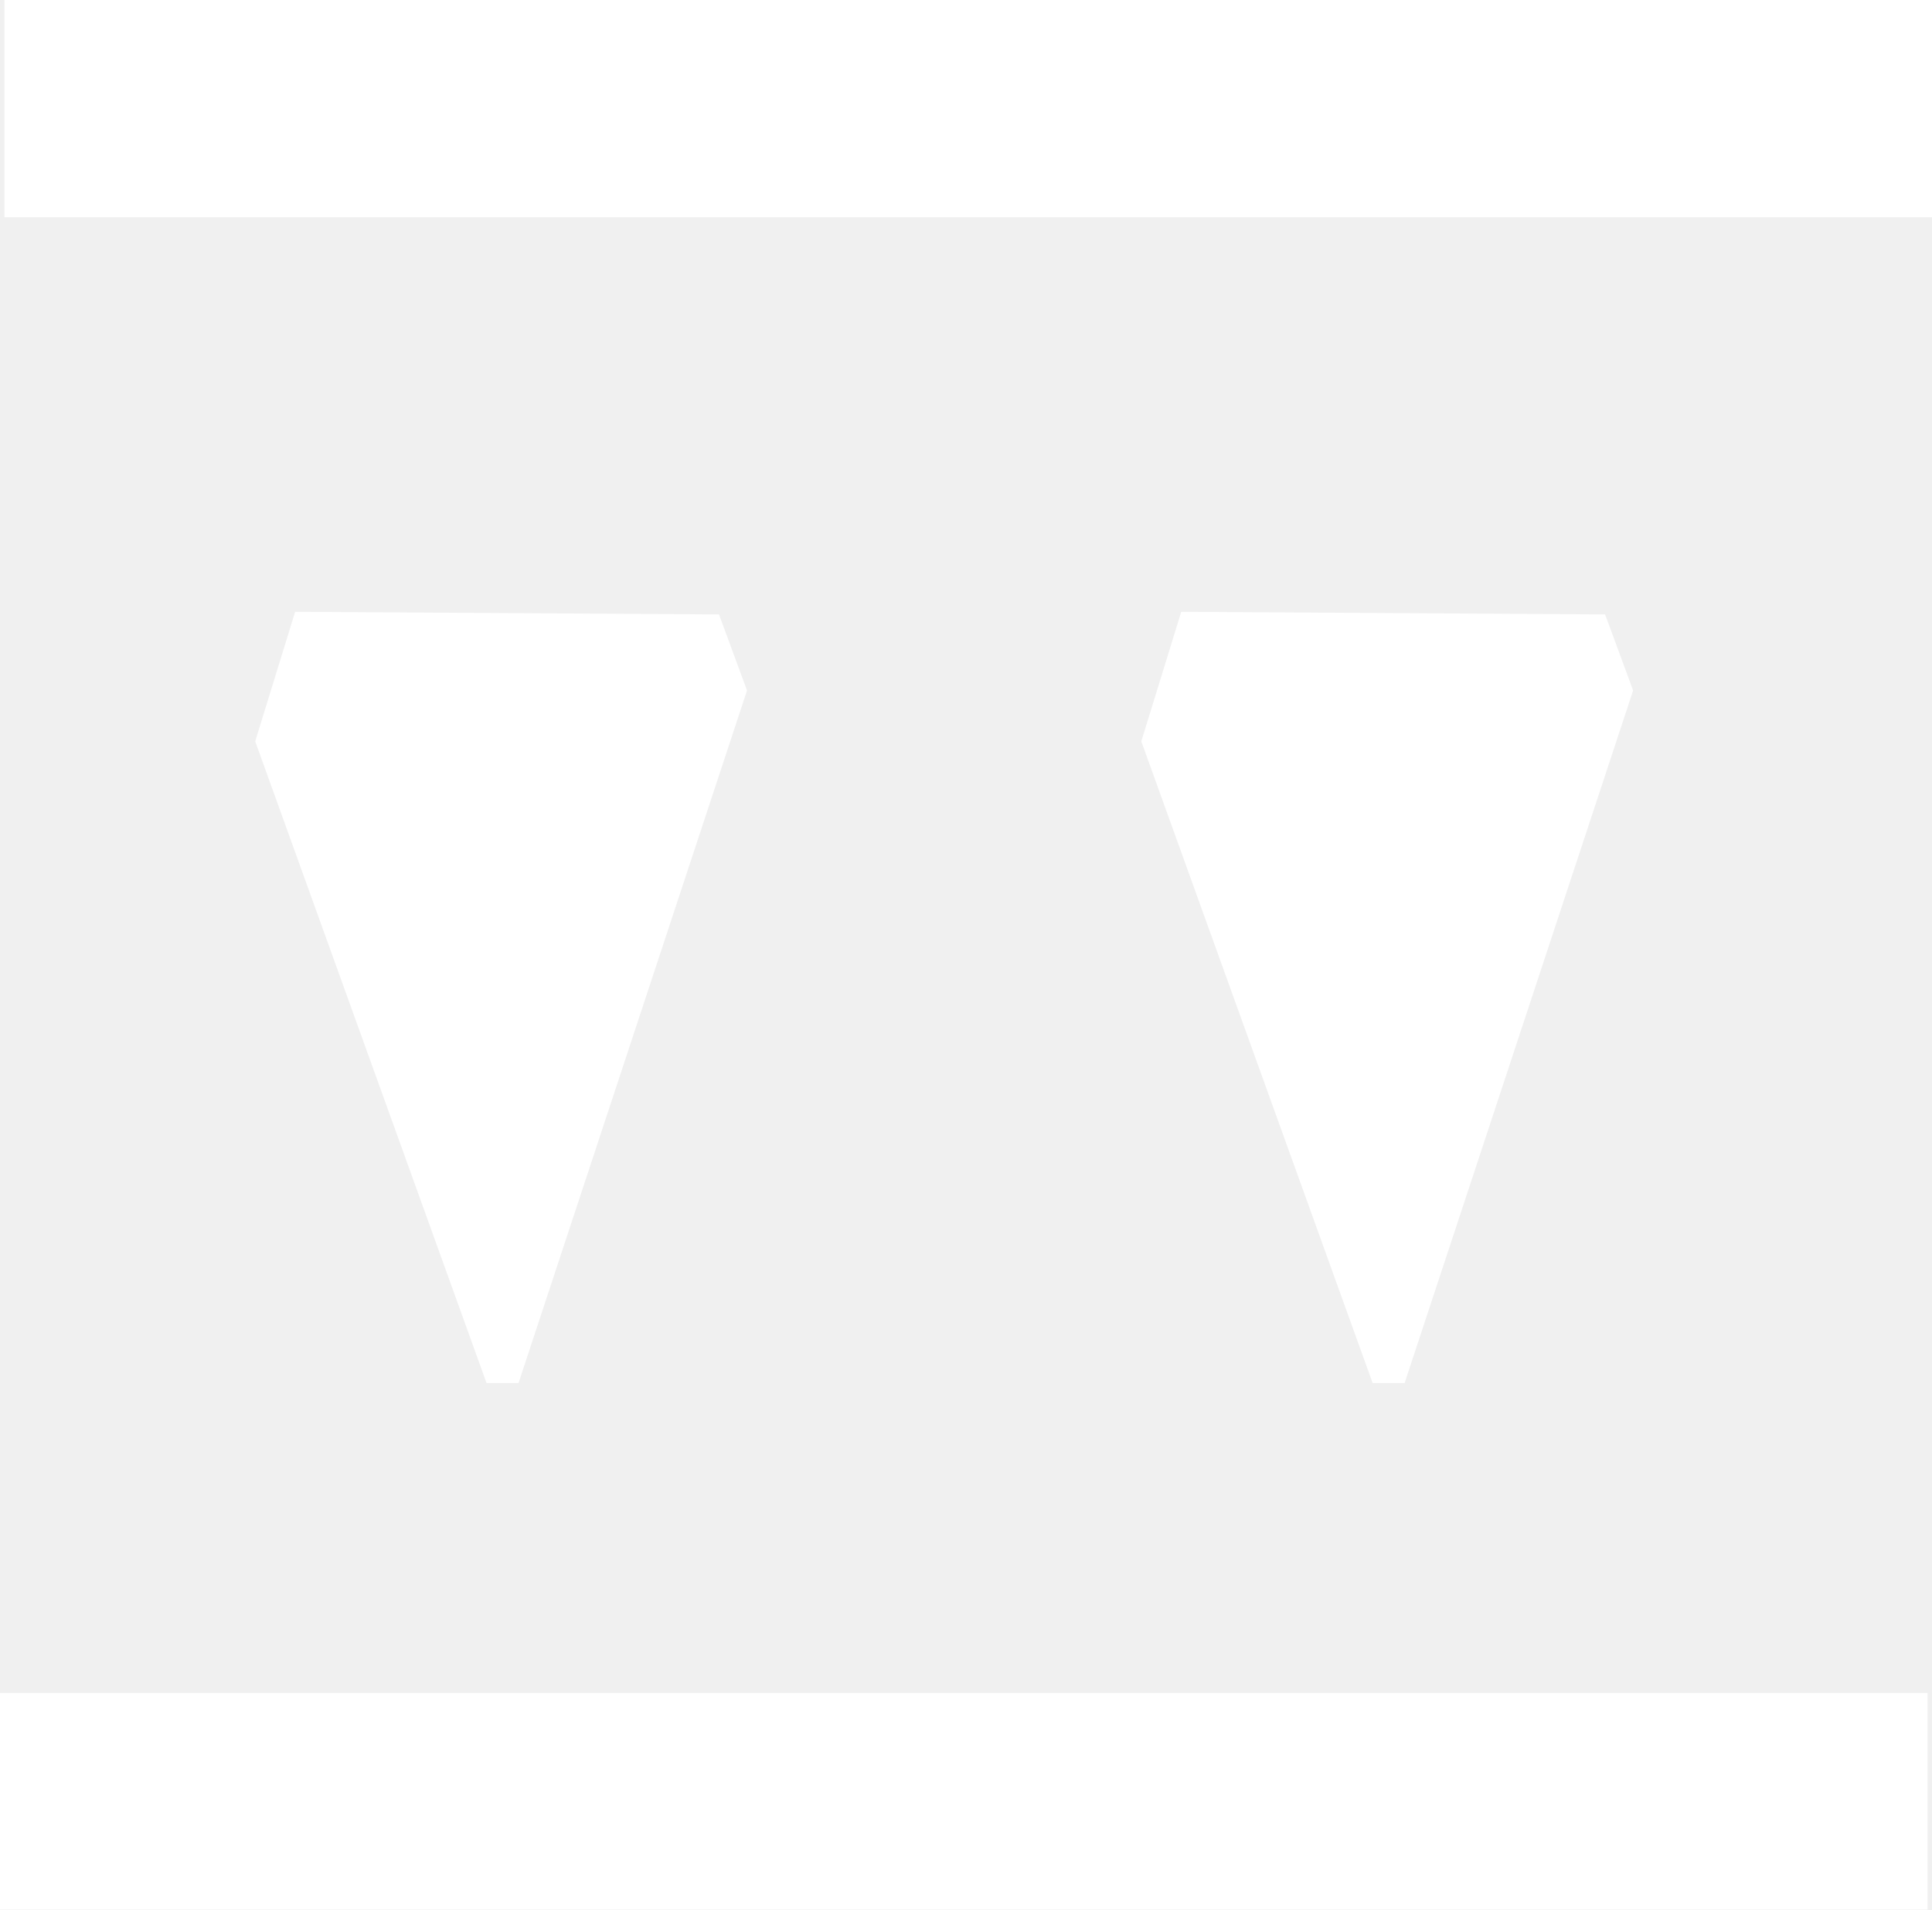
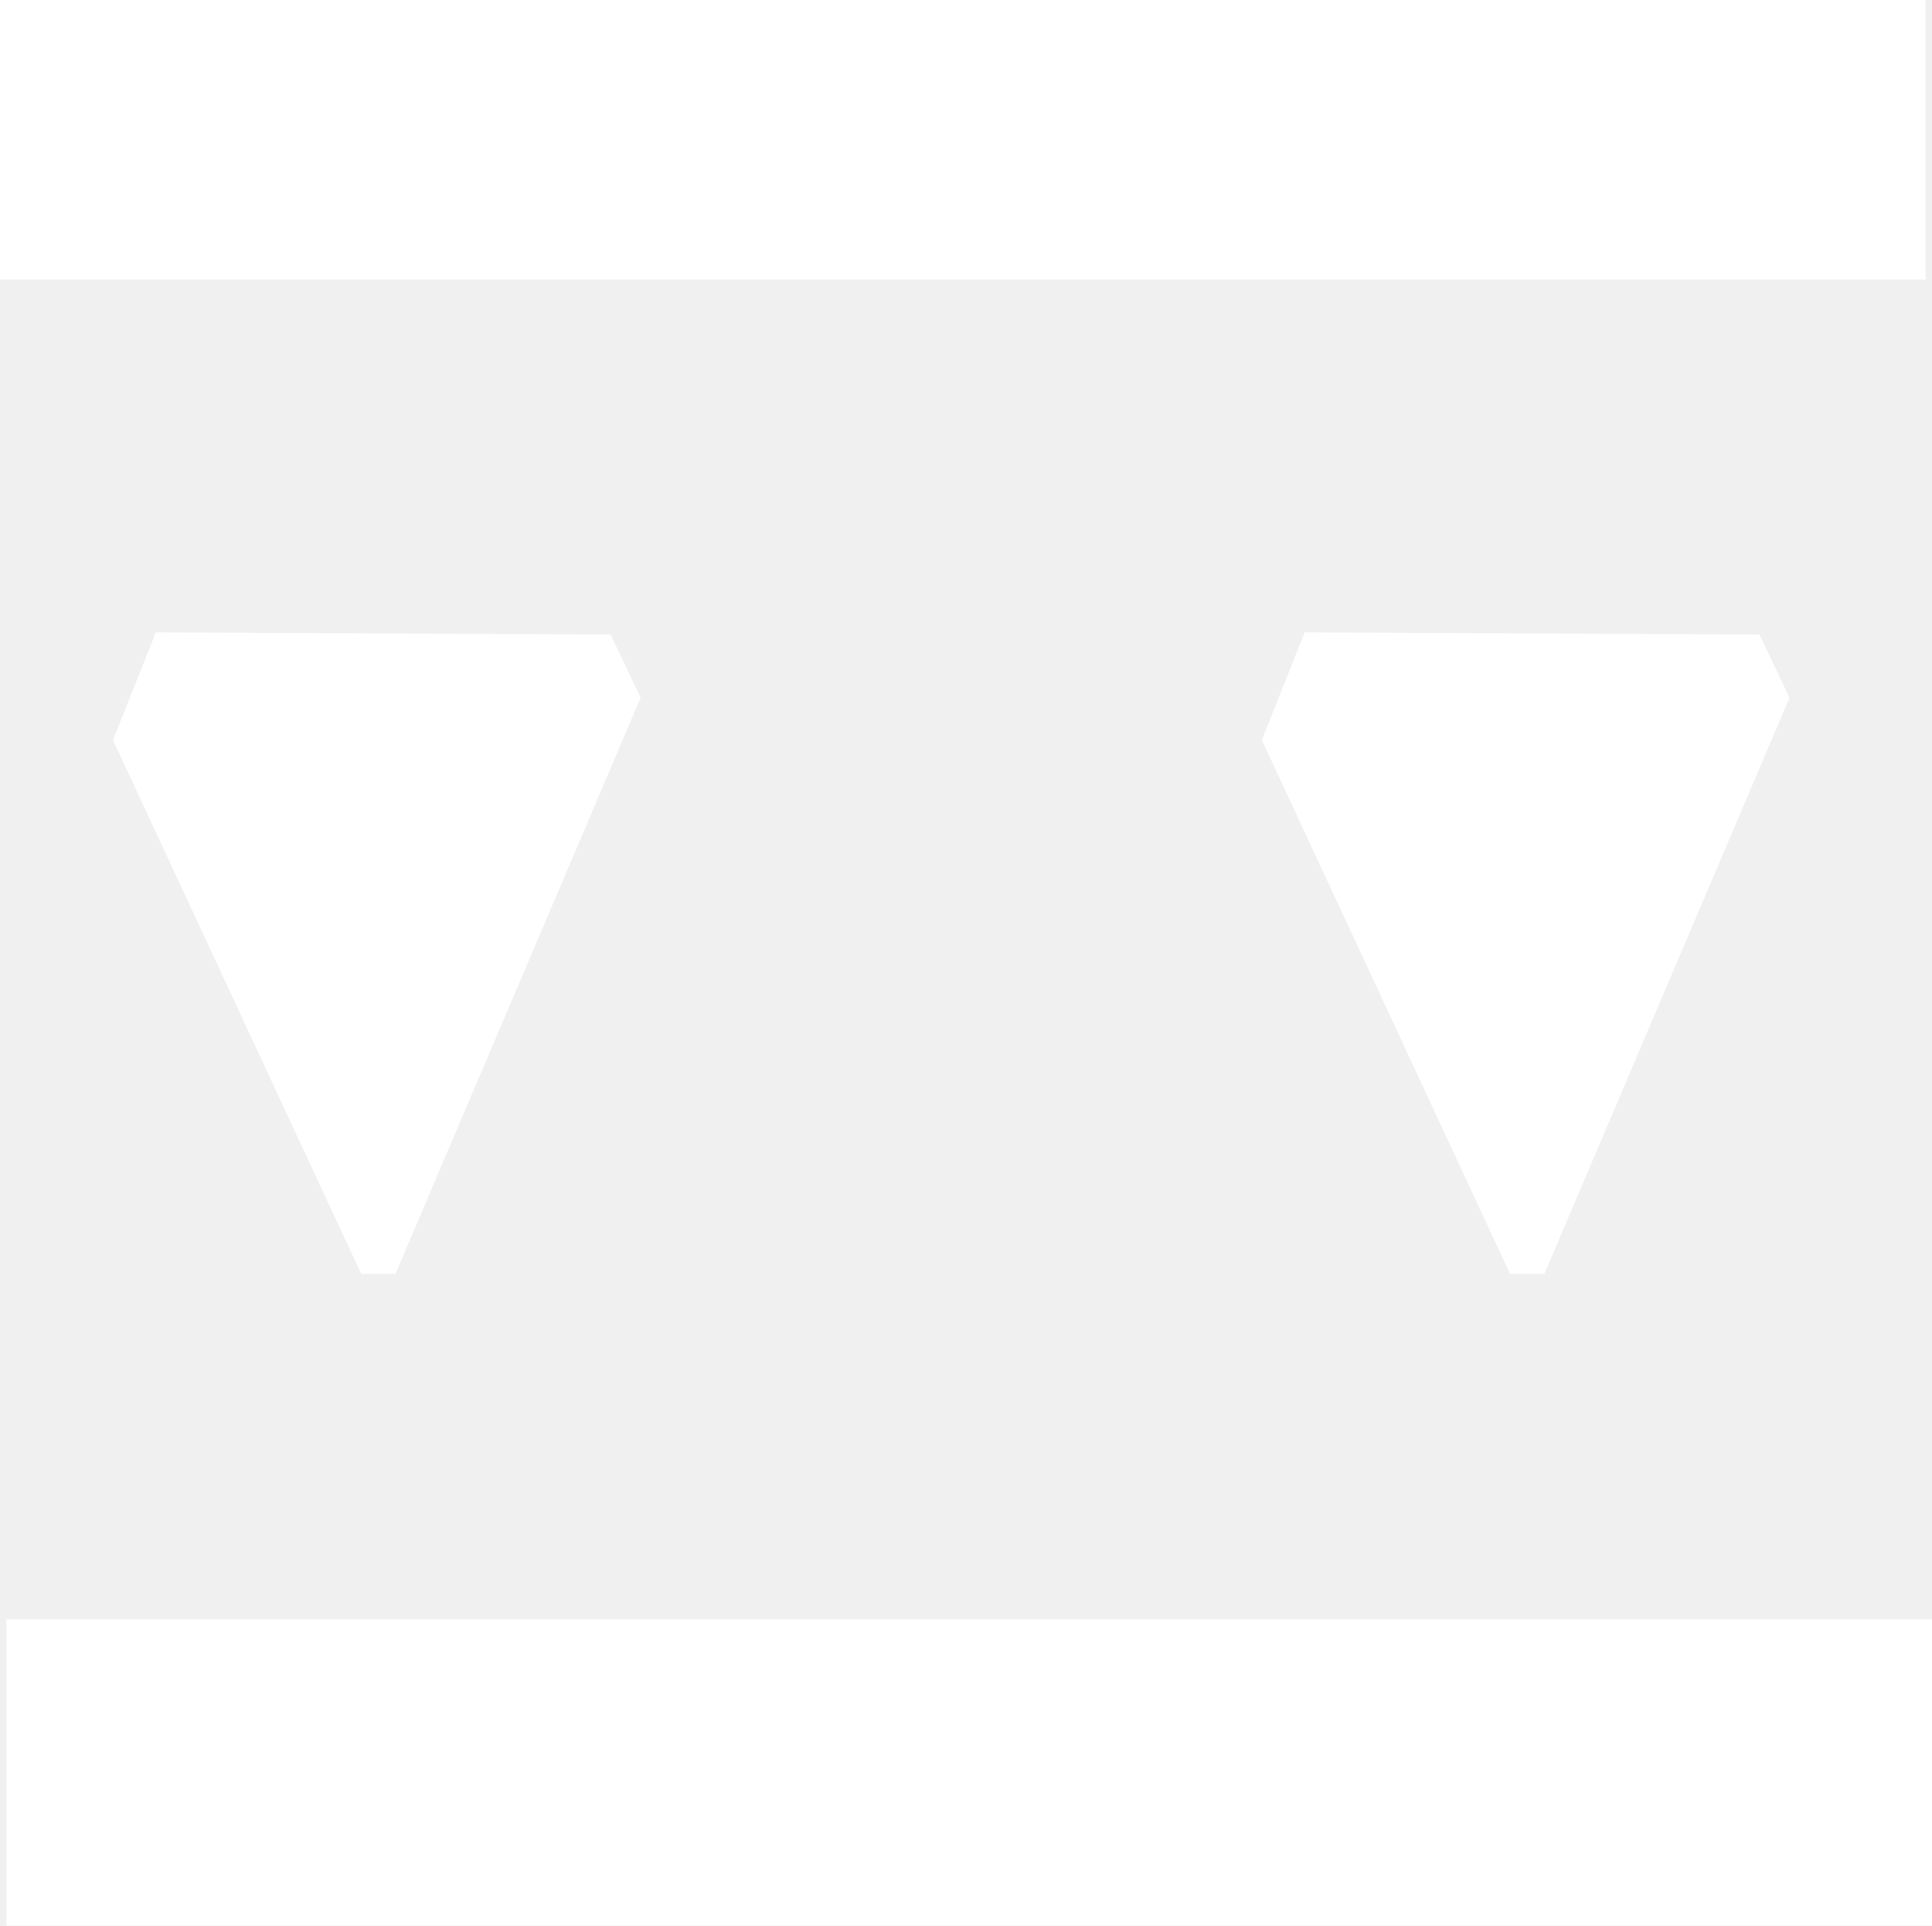
- <svg xmlns="http://www.w3.org/2000/svg" id="svg5" width="257.85" height="254.9" viewBox="0 0 257.85 254.9">
+ <svg xmlns="http://www.w3.org/2000/svg" id="svg5" viewBox="0 0 258.12 257.24">
  <defs>
    <style>
      .cls-1 {
        fill: #fff;
        stroke-width: 0px;
      }
    </style>
  </defs>
-   <polyline id="polyline192" class="cls-1" points=".59 0 .59 21.3 .59 29 257.85 29 257.85 0" />
-   <polyline id="polyline194" class="cls-1" points="0 226 0 247.22 0 254.9 257.26 254.9 257.26 226" />
-   <polygon id="polygon196" class="cls-1" points="214.22 82.02 217.96 92.17 187.46 184.63 183.2 184.63 152.32 98.96 157.65 81.67 214.22 82.02" />
-   <polygon id="polygon198" class="cls-1" points="95.96 82.02 99.7 92.17 69.2 184.63 64.94 184.63 34.06 98.96 39.39 81.67 95.96 82.02" />
+   <polyline id="polyline324" class="cls-1" points="0 0 0 27.43 0 37.34 257.26 37.34 257.26 0" />
+   <polyline id="polyline326" class="cls-1" points=".86 216.33 .86 246.37 .86 257.24 258.12 257.24 258.12 216.33" />
+   <polygon id="polygon328" class="cls-1" points="206.33 170.18 201.75 170.18 168.59 98.87 174.31 84.48 235.06 84.76 239.08 93.21 206.33 170.18" />
+   <polygon id="polygon330" class="cls-1" points="52.83 170.18 48.26 170.18 15.1 98.87 20.82 84.48 81.57 84.76 85.59 93.21 52.83 170.18" />
</svg>
